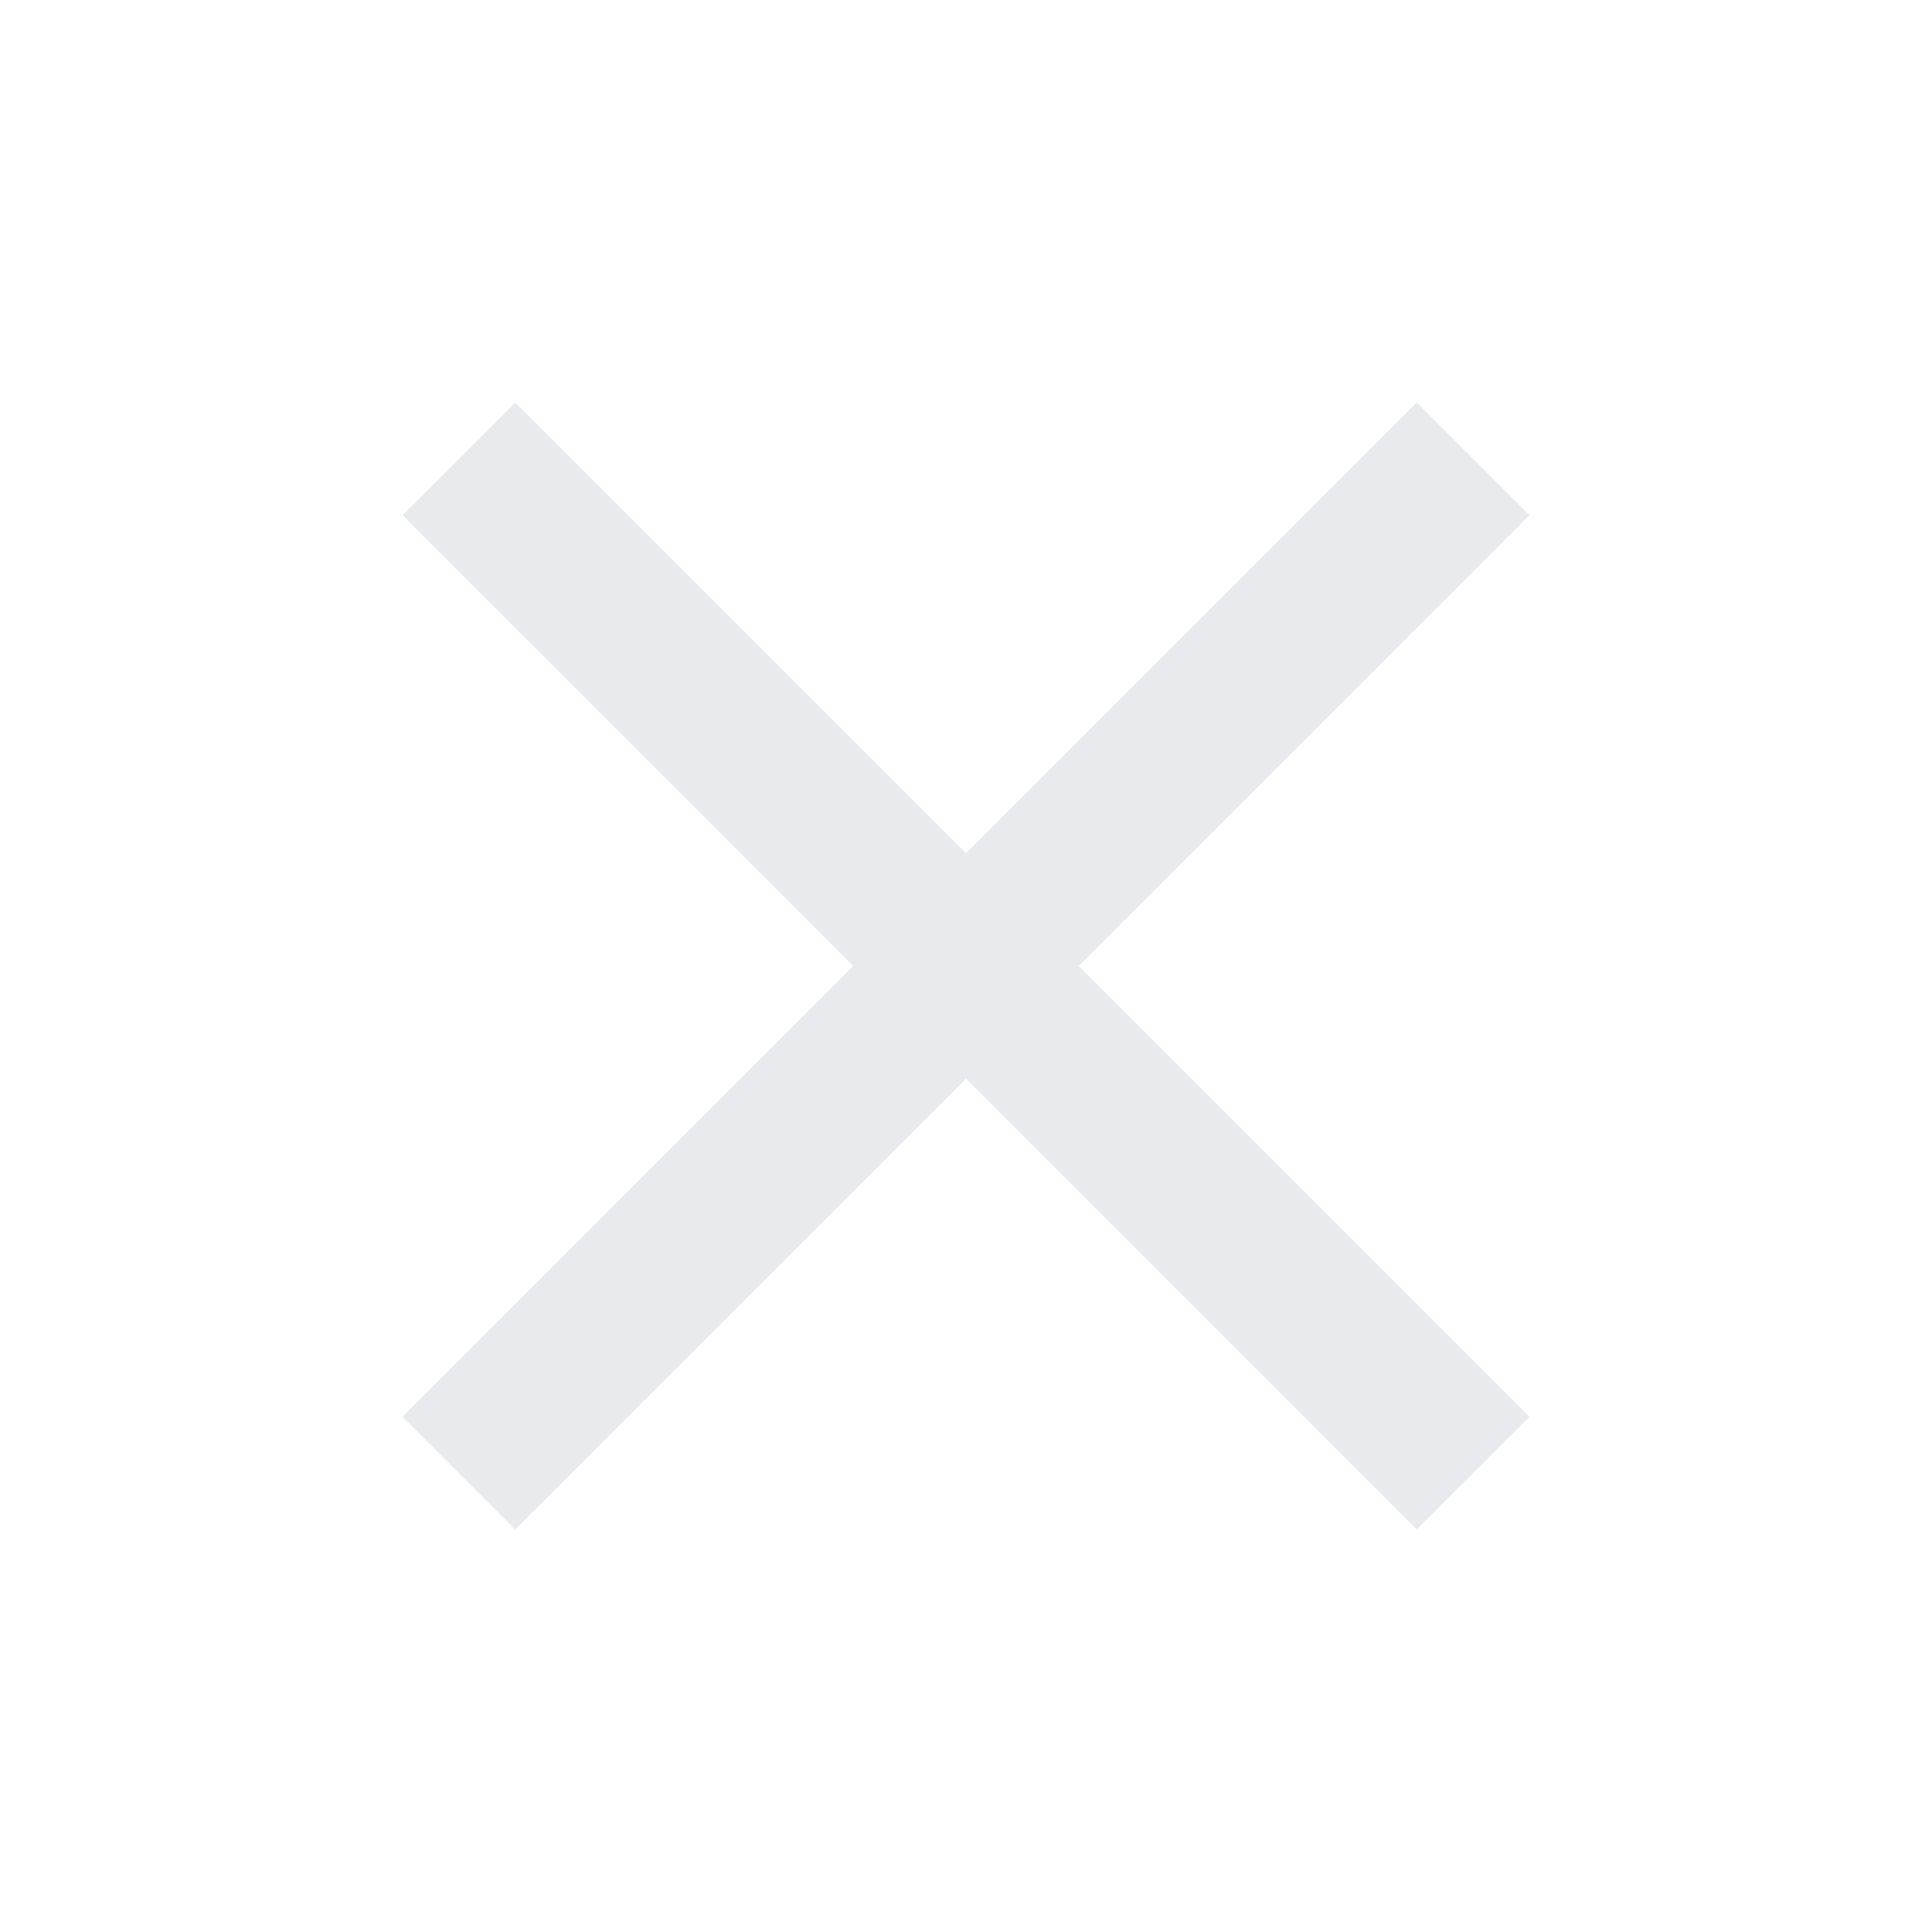
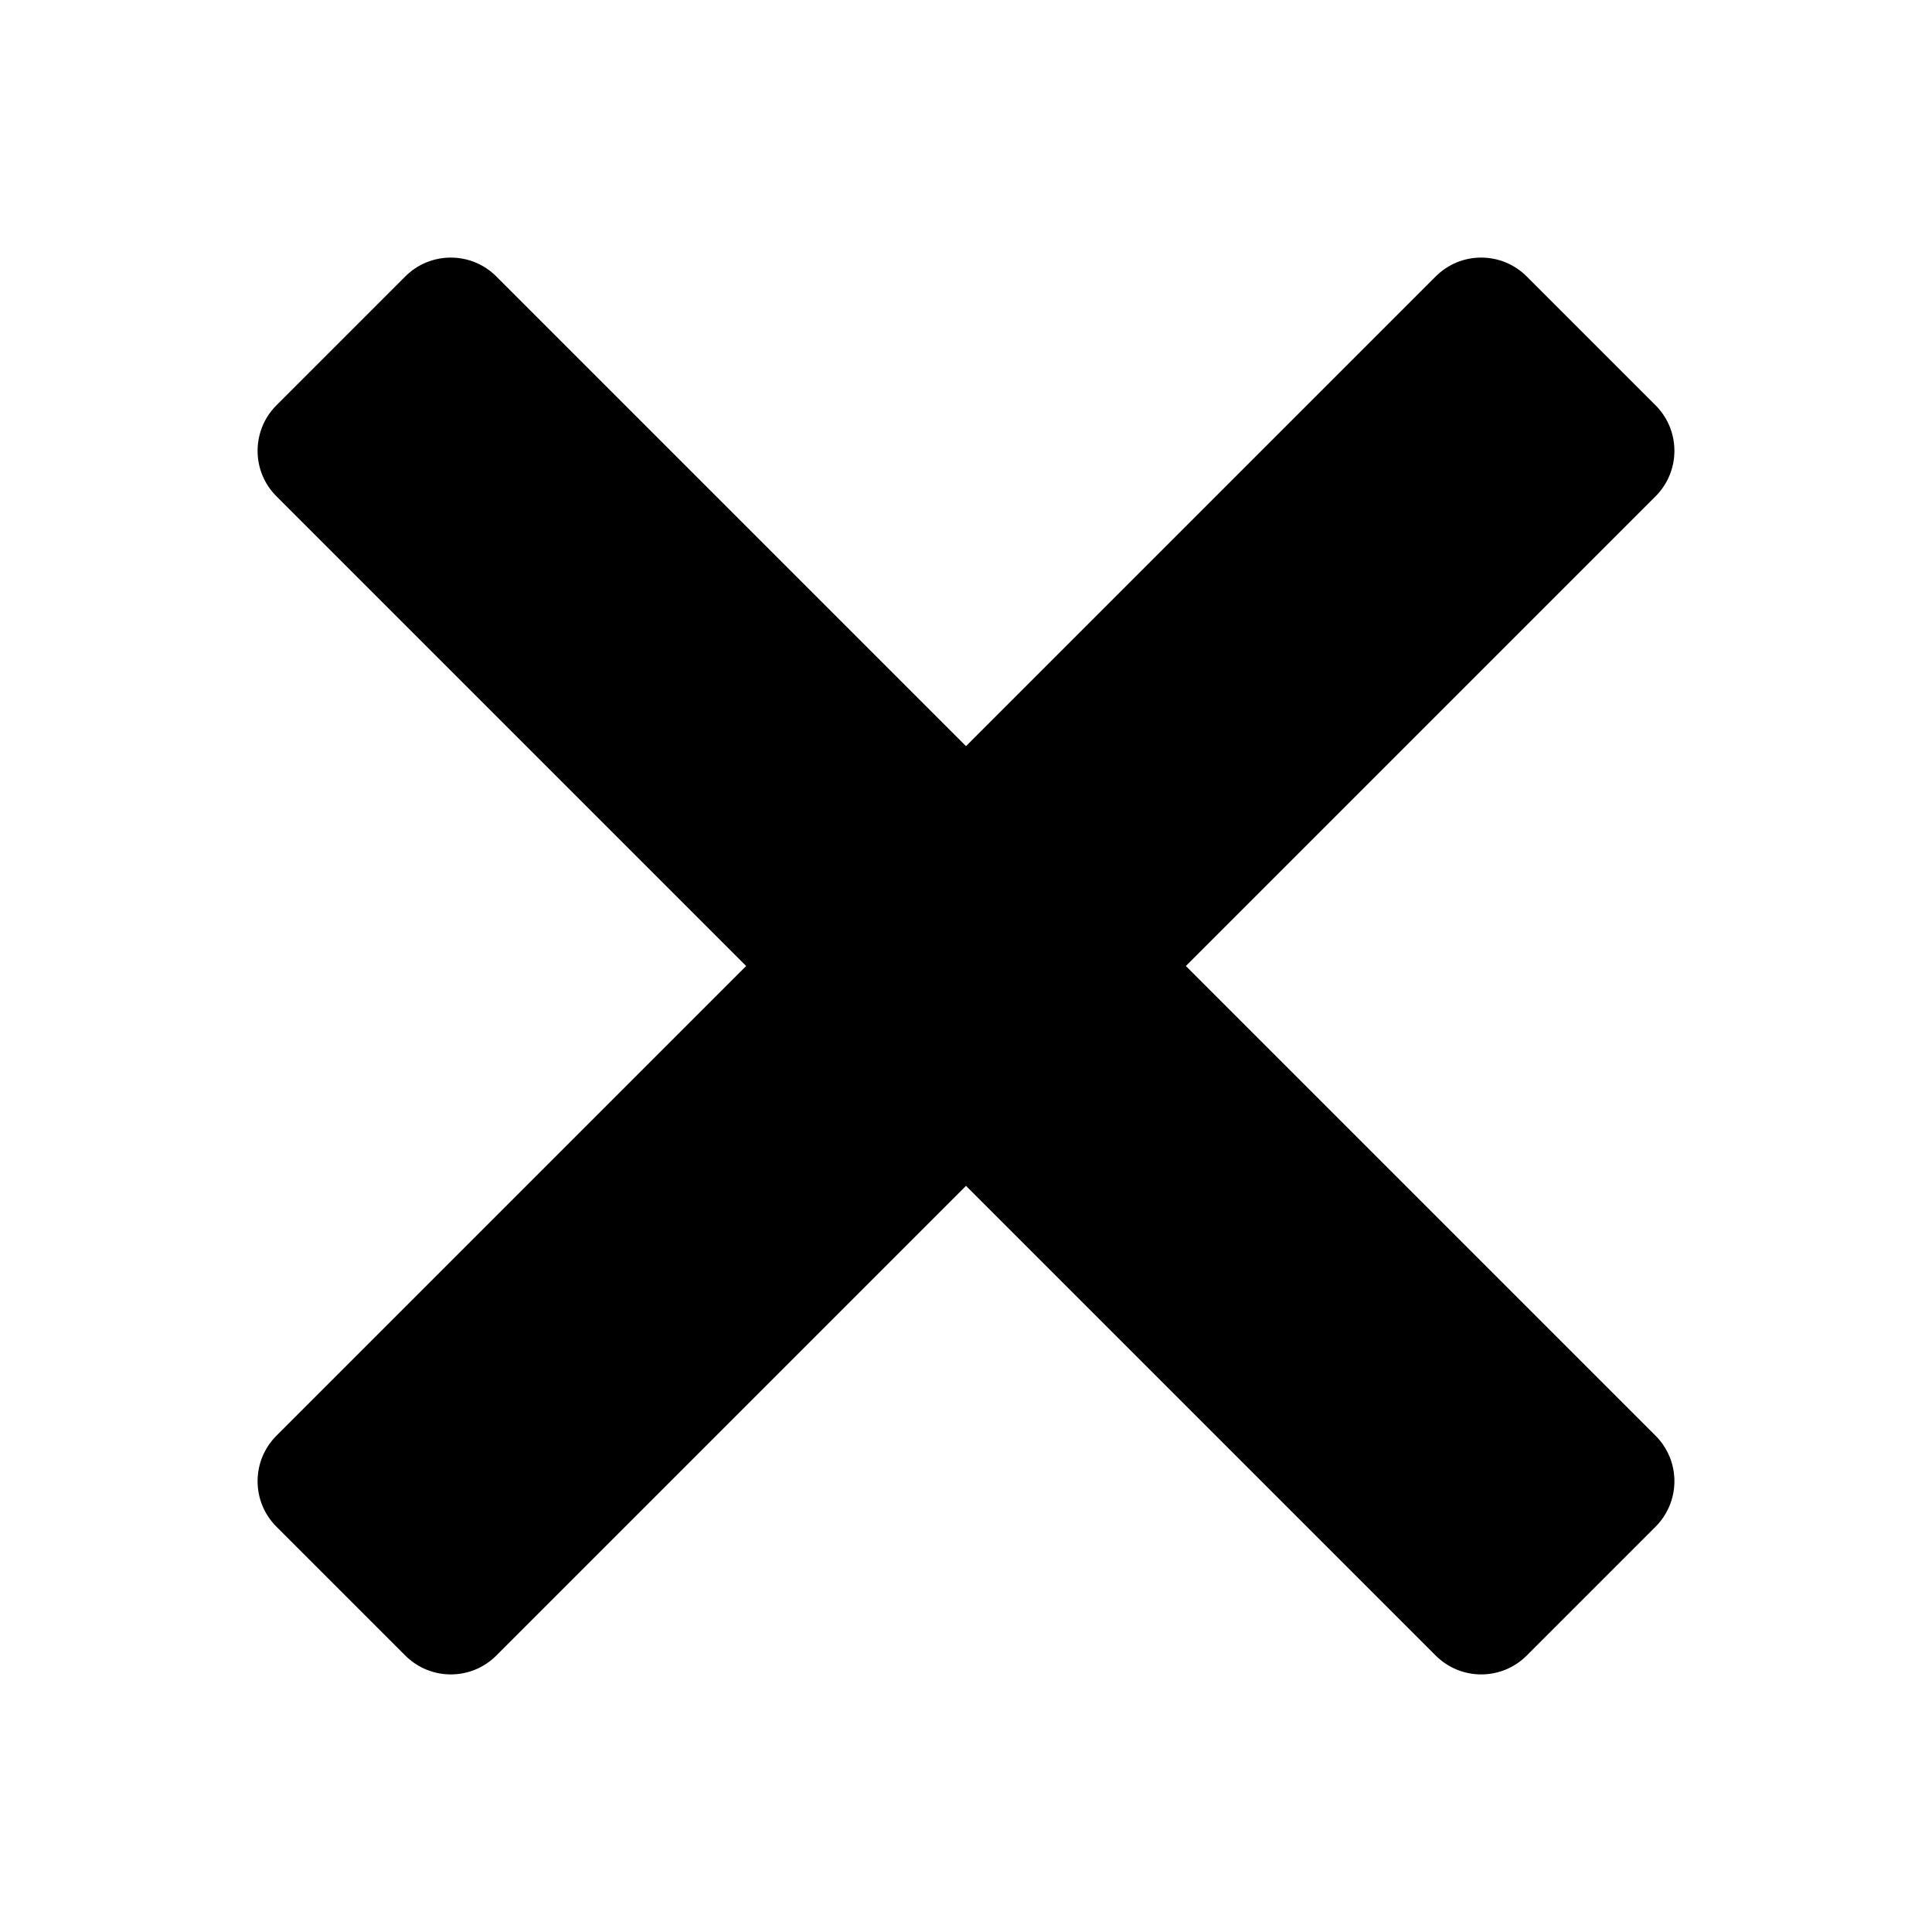
- <svg xmlns="http://www.w3.org/2000/svg" height="24px" viewBox="0 -960 960 960" width="24px" fill="#e8eaed">
-   <path d="m256-200-56-56 224-224-224-224 56-56 224 224 224-224 56 56-224 224 224 224-56 56-224-224-224 224Z" />
+ <svg xmlns="http://www.w3.org/2000/svg" viewBox="0 0 30 30" width="30px" height="30px">
+   <path d="M 7 4 C 6.744 4 6.488 4.097 6.293 4.293 L 4.293 6.293 C 3.902 6.684 3.902 7.317 4.293 7.707 L 11.586 15 L 4.293 22.293 C 3.902 22.684 3.902 23.317 4.293 23.707 L 6.293 25.707 C 6.684 26.098 7.317 26.098 7.707 25.707 L 15 18.414 L 22.293 25.707 C 22.683 26.098 23.317 26.098 23.707 25.707 L 25.707 23.707 C 26.098 23.316 26.098 22.683 25.707 22.293 L 18.414 15 L 25.707 7.707 C 26.098 7.317 26.098 6.683 25.707 6.293 L 23.707 4.293 C 23.316 3.902 22.683 3.902 22.293 4.293 L 15 11.586 L 7.707 4.293 C 7.512 4.097 7.256 4 7 4 z" />
</svg>
